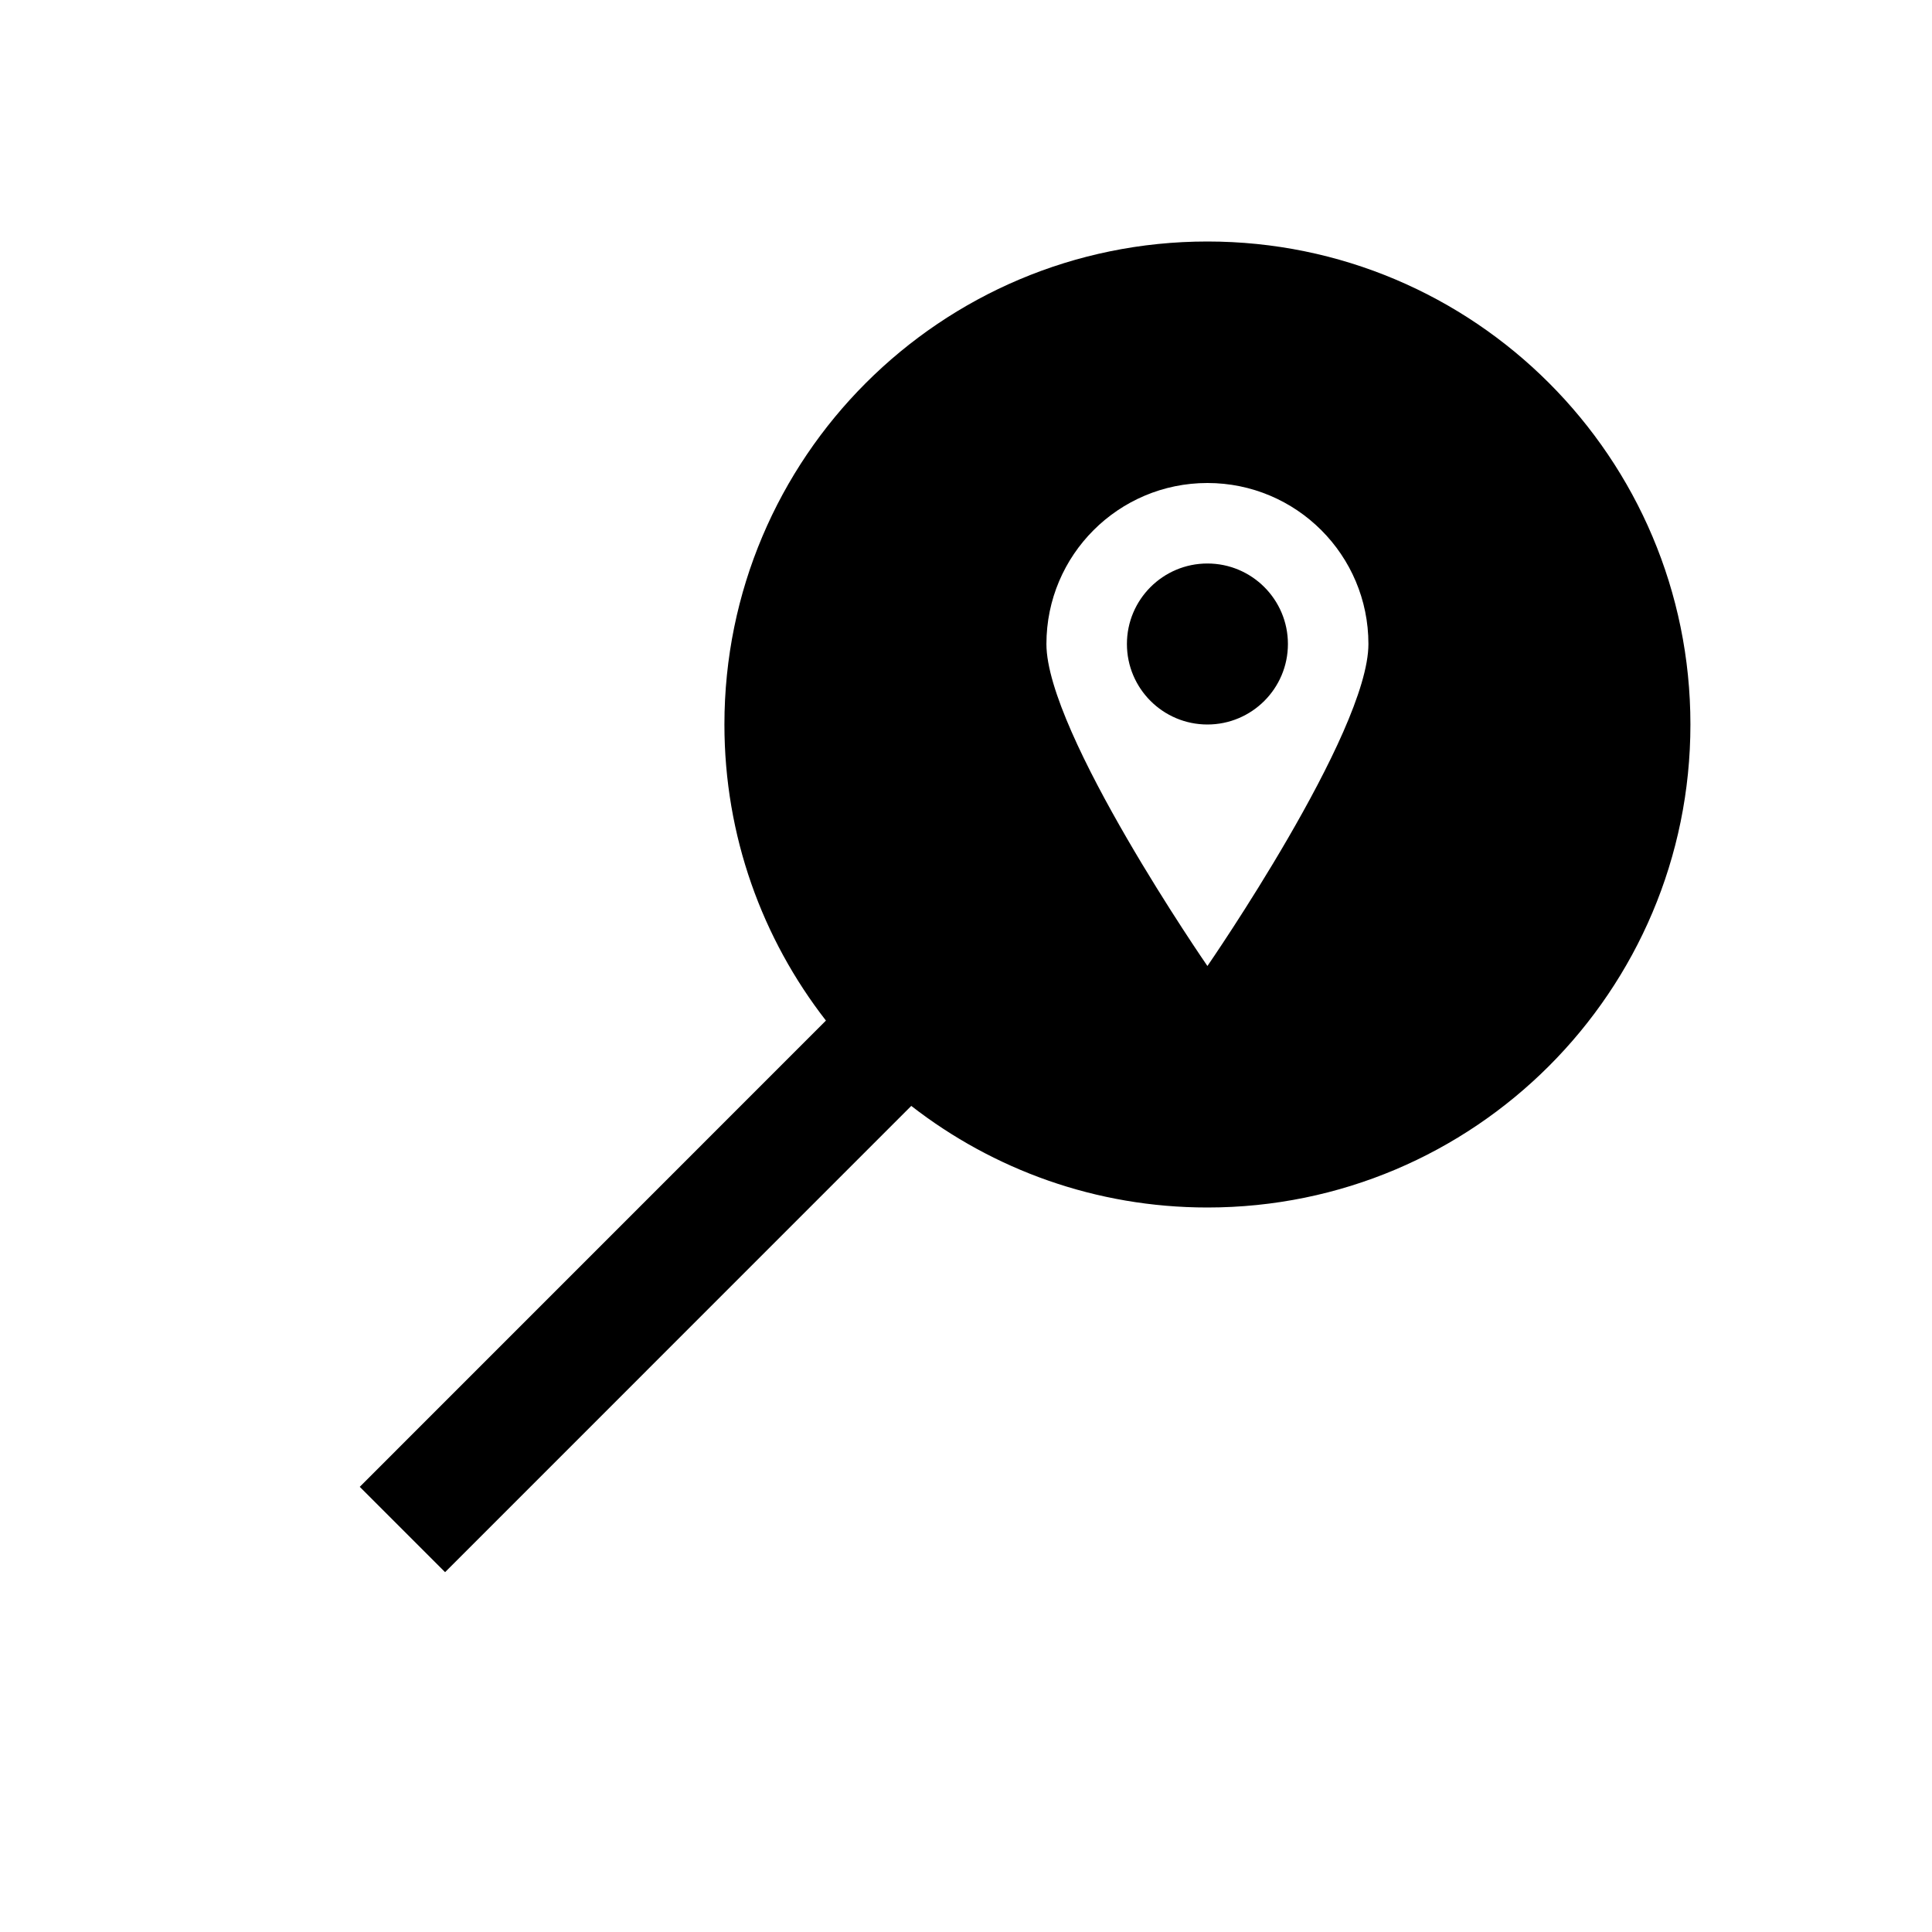
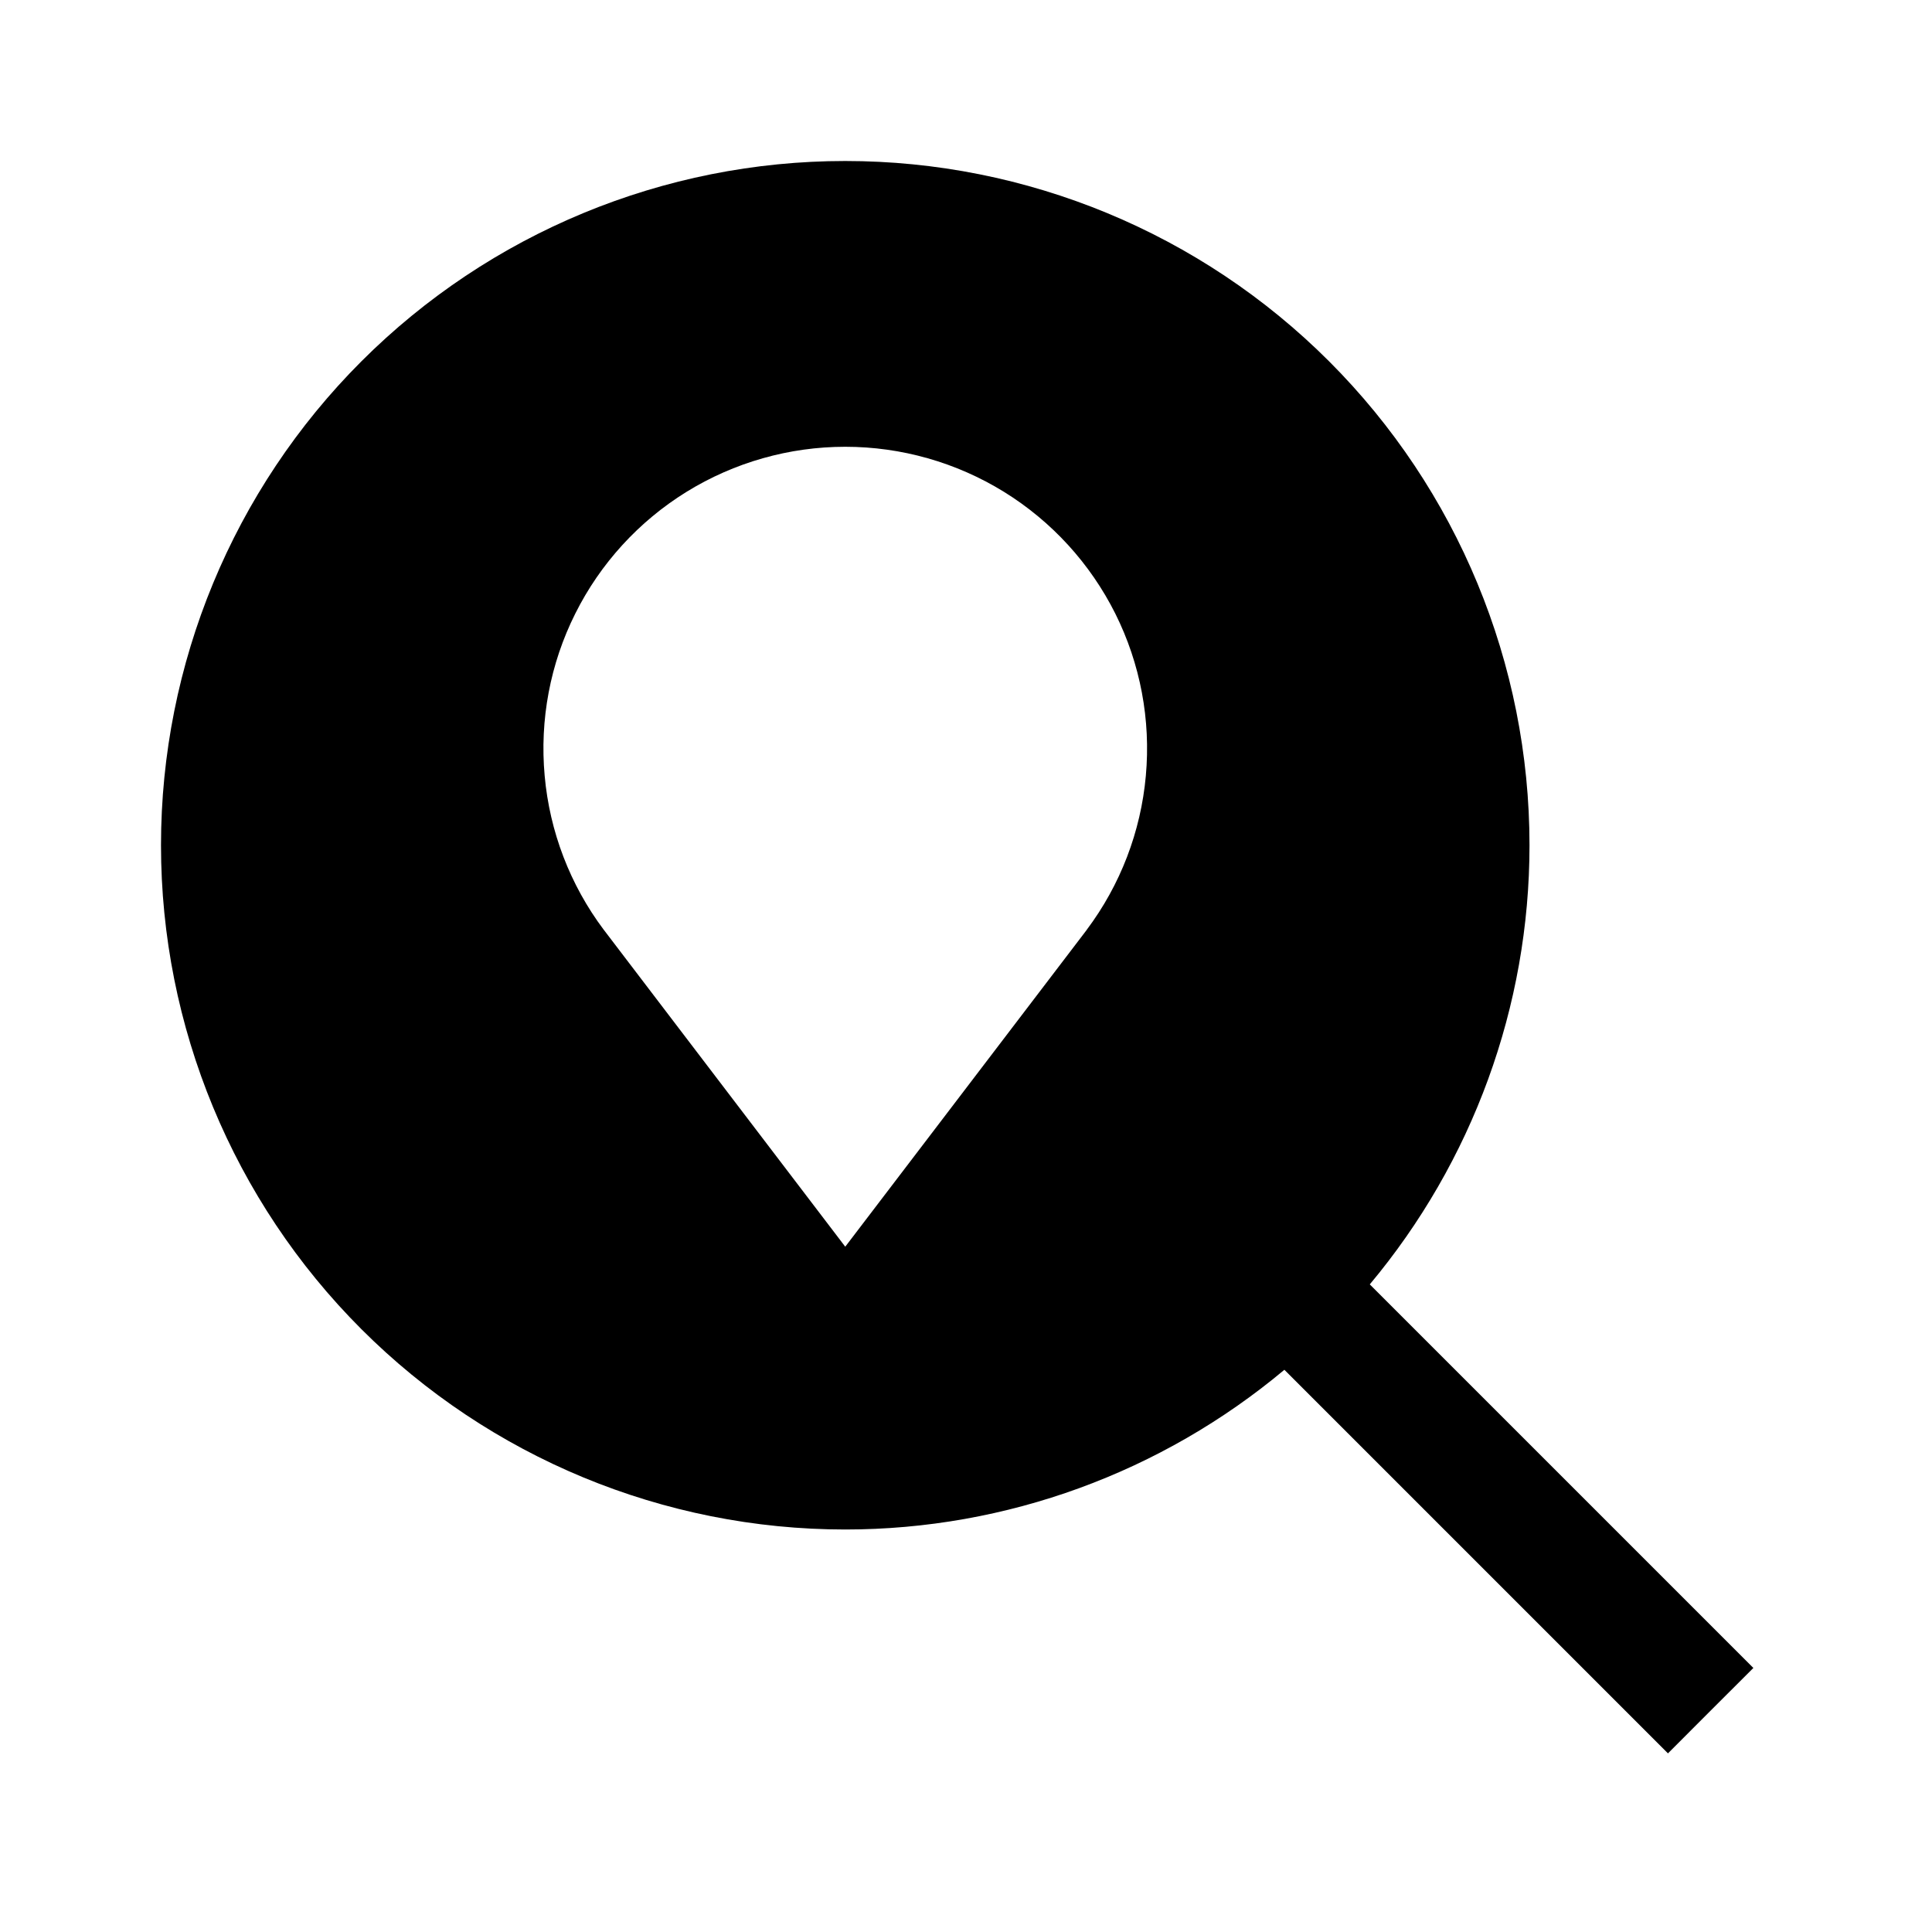
<svg xmlns="http://www.w3.org/2000/svg" width="24" height="24" viewBox="0 0 24 24" fill="currentColor">
-   <path d="M14.999 7C15.551 7 15.999 7.448 15.999 8C15.999 8.552 15.551 9 14.999 9C14.447 9 13.999 8.552 13.999 8C13.999 7.448 14.447 7 14.999 7ZM14.999 3C18.313 3 20.999 5.686 20.999 9C20.999 12.314 18.313 15 14.999 15C13.612 15 12.336 14.528 11.32 13.738L5.529 19.53L4.469 18.47L10.26 12.678C9.47 11.662 8.999 10.386 8.999 9C8.999 5.686 11.685 3 14.999 3ZM14.999 6C13.895 6 12.999 6.895 12.999 8C12.999 9.105 14.999 12 14.999 12C14.999 12 16.999 9.105 16.999 8C16.999 6.895 16.104 6 14.999 6Z" />
+   <path d="M10.5 2C12.754 2 14.917 2.895 16.511 4.489C18.105 6.083 19 8.246 19 10.5C19 12.503 18.291 14.431 17.016 15.955L21.781 20.72L21.25 21.25L20.72 21.781L15.955 17.016C14.431 18.291 12.503 19 10.5 19C8.246 19 6.083 18.105 4.489 16.511C2.895 14.917 2 12.754 2 10.5C2 8.246 2.895 6.083 4.489 4.489C6.083 2.895 8.246 2 10.5 2ZM10.5 5.55C9.804 5.55 9.121 5.744 8.528 6.11C7.936 6.476 7.457 7 7.146 7.623C6.834 8.246 6.703 8.943 6.766 9.637C6.828 10.33 7.082 10.993 7.5 11.55L7.504 11.555L10.5 15.487L13.497 11.555L13.5 11.55C13.918 10.993 14.172 10.33 14.234 9.637C14.297 8.943 14.166 8.246 13.855 7.623C13.543 7 13.064 6.476 12.472 6.11C11.879 5.744 11.196 5.55 10.5 5.55Z" />
</svg>
